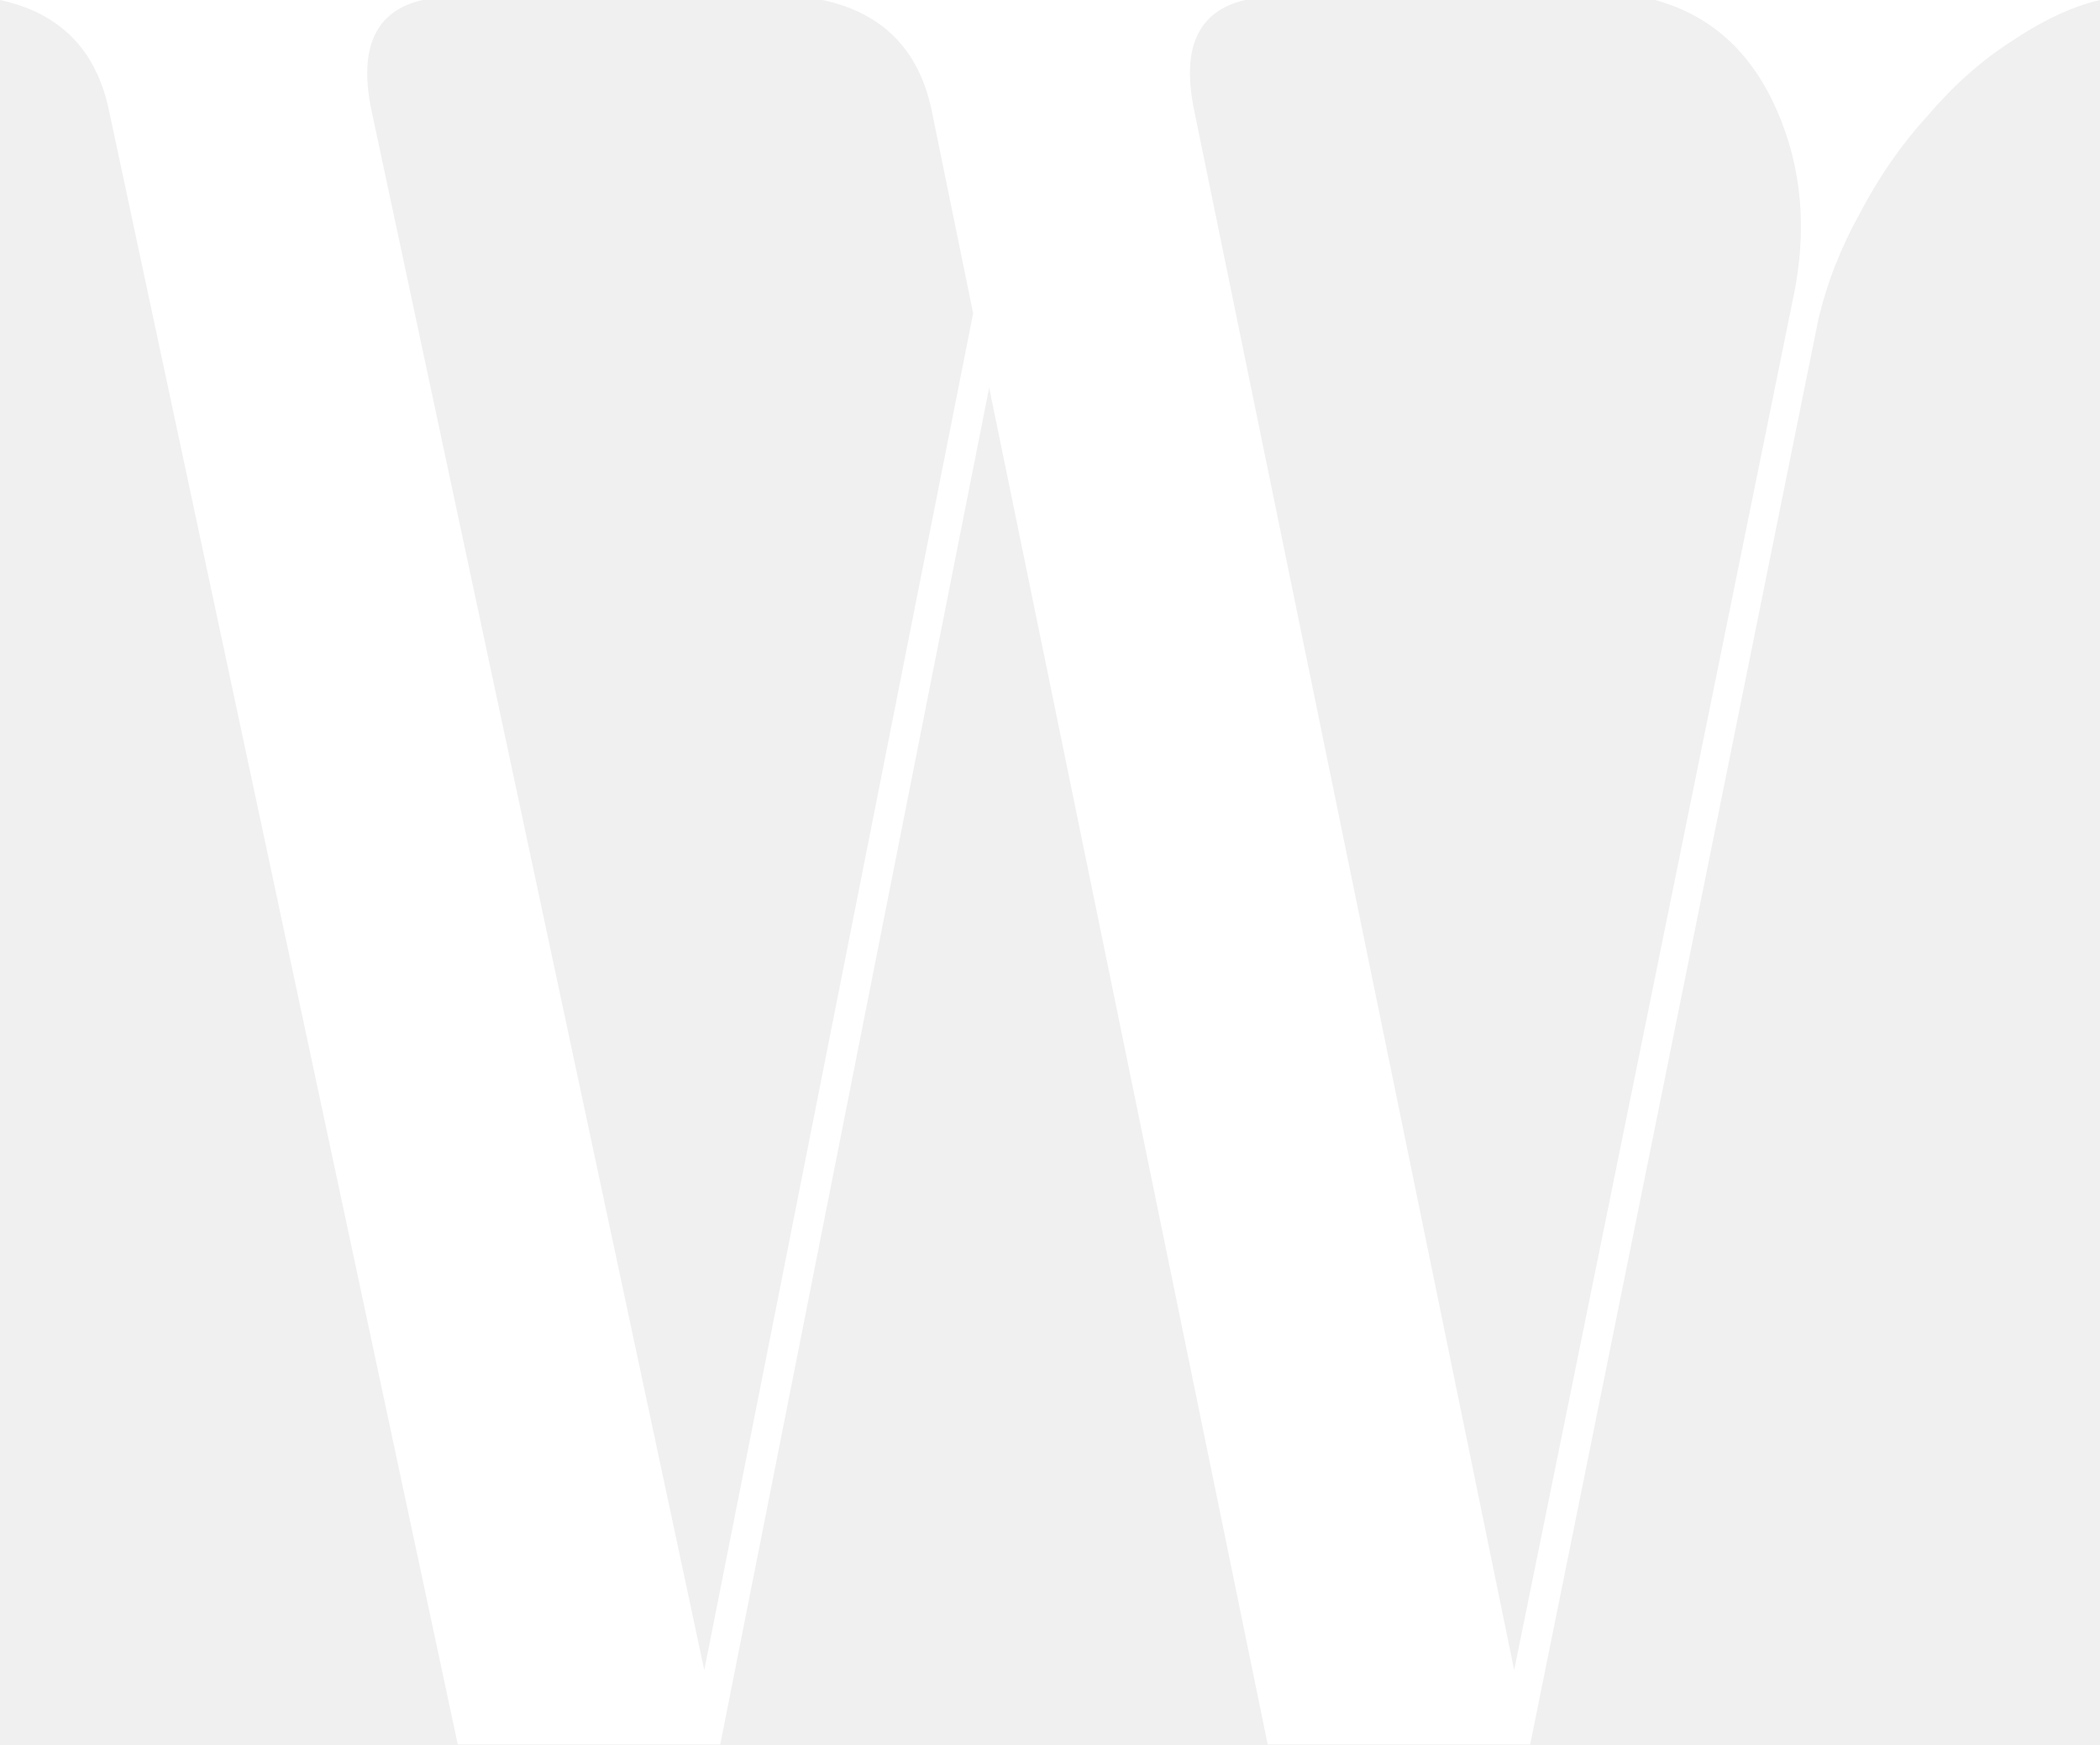
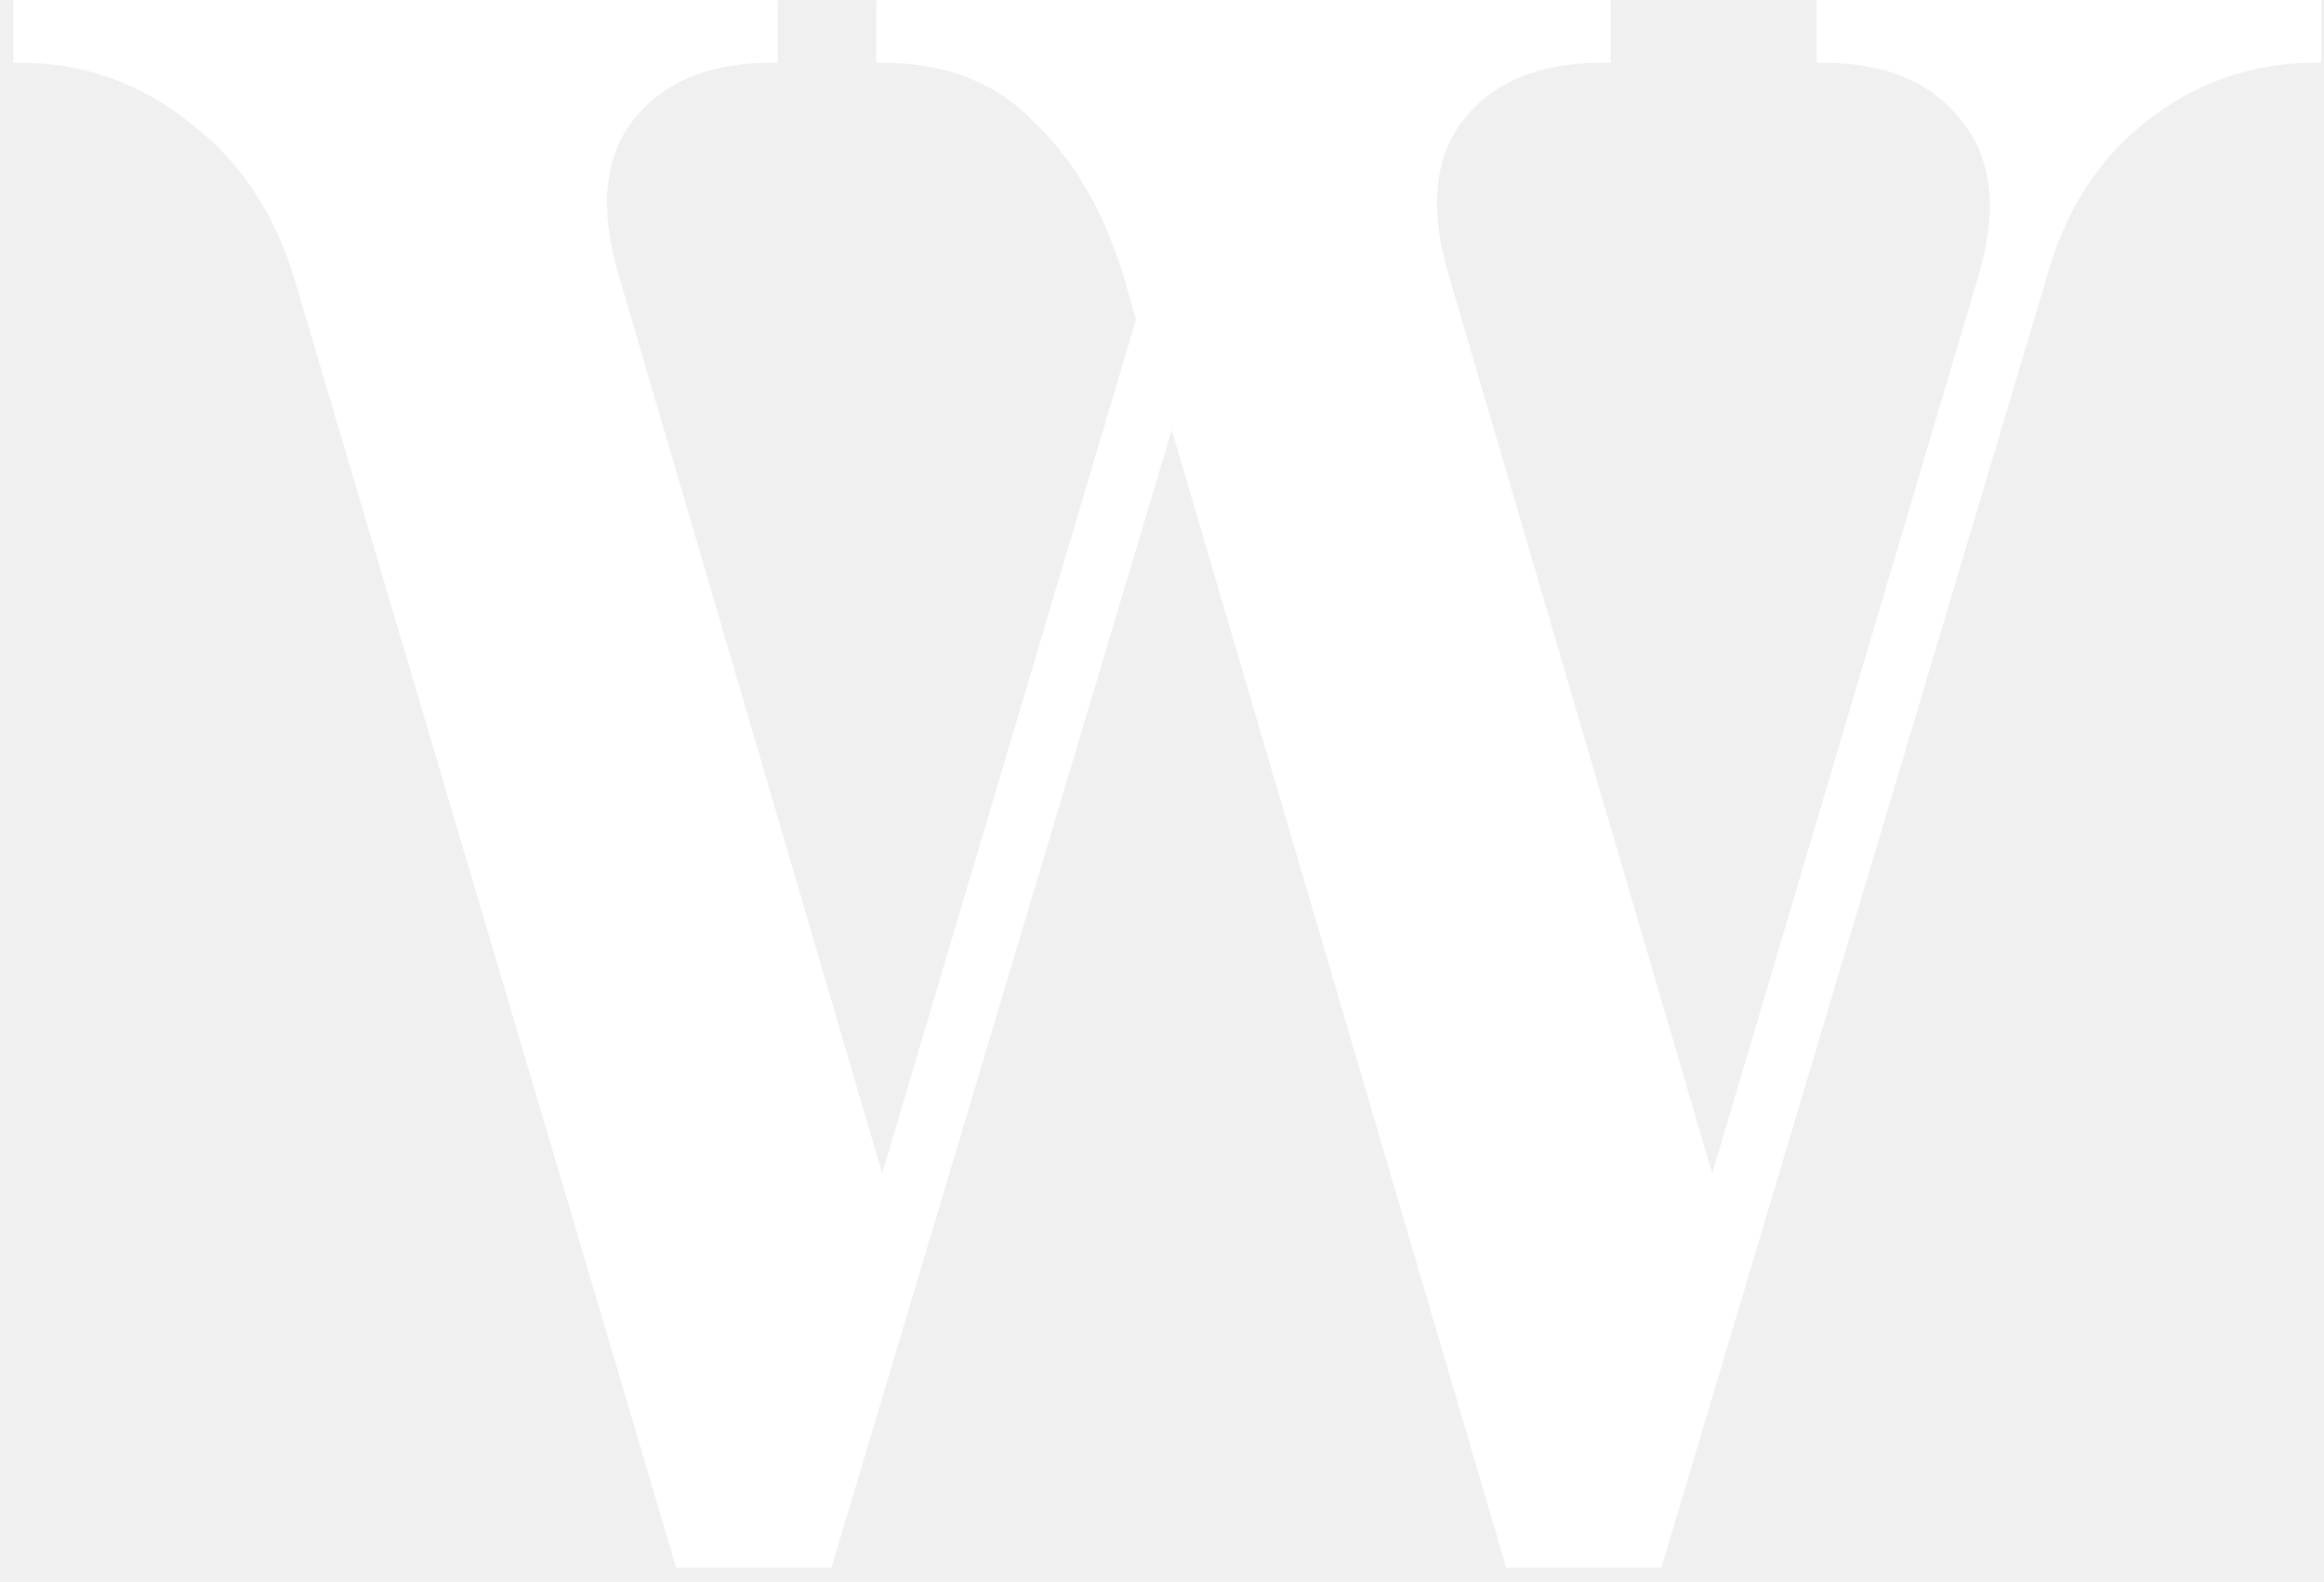
- <svg xmlns="http://www.w3.org/2000/svg" width="59" height="49" viewBox="0 0 59 49" fill="none">
-   <path d="M59 0C58.221 0.181 57.381 0.575 56.482 1.18C55.642 1.724 54.863 2.42 54.143 3.267C53.424 4.053 52.794 4.961 52.255 5.989C51.715 6.957 51.325 7.955 51.085 8.983L42.991 49H35.616L27.791 10.889L20.236 49H12.861L3.058 3.085C2.698 1.391 1.679 0.363 0 0H11.872C10.553 0.302 10.073 1.331 10.433 3.085L19.787 46.913L27.341 8.802L26.172 3.085C25.812 1.391 24.793 0.363 23.114 0H34.986C33.667 0.302 33.188 1.331 33.547 3.085L42.541 46.913L50.366 8.439C50.786 6.503 50.636 4.719 49.916 3.085C49.197 1.452 48.057 0.423 46.498 0H59Z" fill="white" />
+ <svg xmlns="http://www.w3.org/2000/svg" width="144" height="98" viewBox="0 0 144 98" fill="none">
+   <path d="M93.327 97.144L72.604 26.647L51.517 97.144H41.896L18.222 17.211C16.986 13.14 14.827 9.933 11.745 7.589C8.663 5.122 5.147 3.889 1.2 3.889H0.831V0.003H48.19V3.889H47.819C43.872 3.889 40.973 5.122 39.122 7.589C37.396 9.933 37.151 13.14 38.381 17.211L54.661 72.72L70.388 19.801L69.648 17.211C68.412 13.14 66.566 9.933 64.099 7.589C61.753 5.122 58.608 3.889 54.661 3.889H54.291V0.003H99.798V3.889H99.246C95.298 3.889 92.399 5.122 90.553 7.589C88.822 9.933 88.577 13.14 89.812 17.211L106.092 72.72L122.555 17.211C123.785 13.14 123.478 9.933 121.626 7.589C119.781 5.122 116.881 3.889 112.934 3.889H112.564V0.003H143.83V3.889H143.46C139.512 3.889 135.998 5.122 132.911 7.589C129.954 9.933 127.92 13.14 126.81 17.211L102.943 97.144H93.327Z" fill="white" />
</svg>
